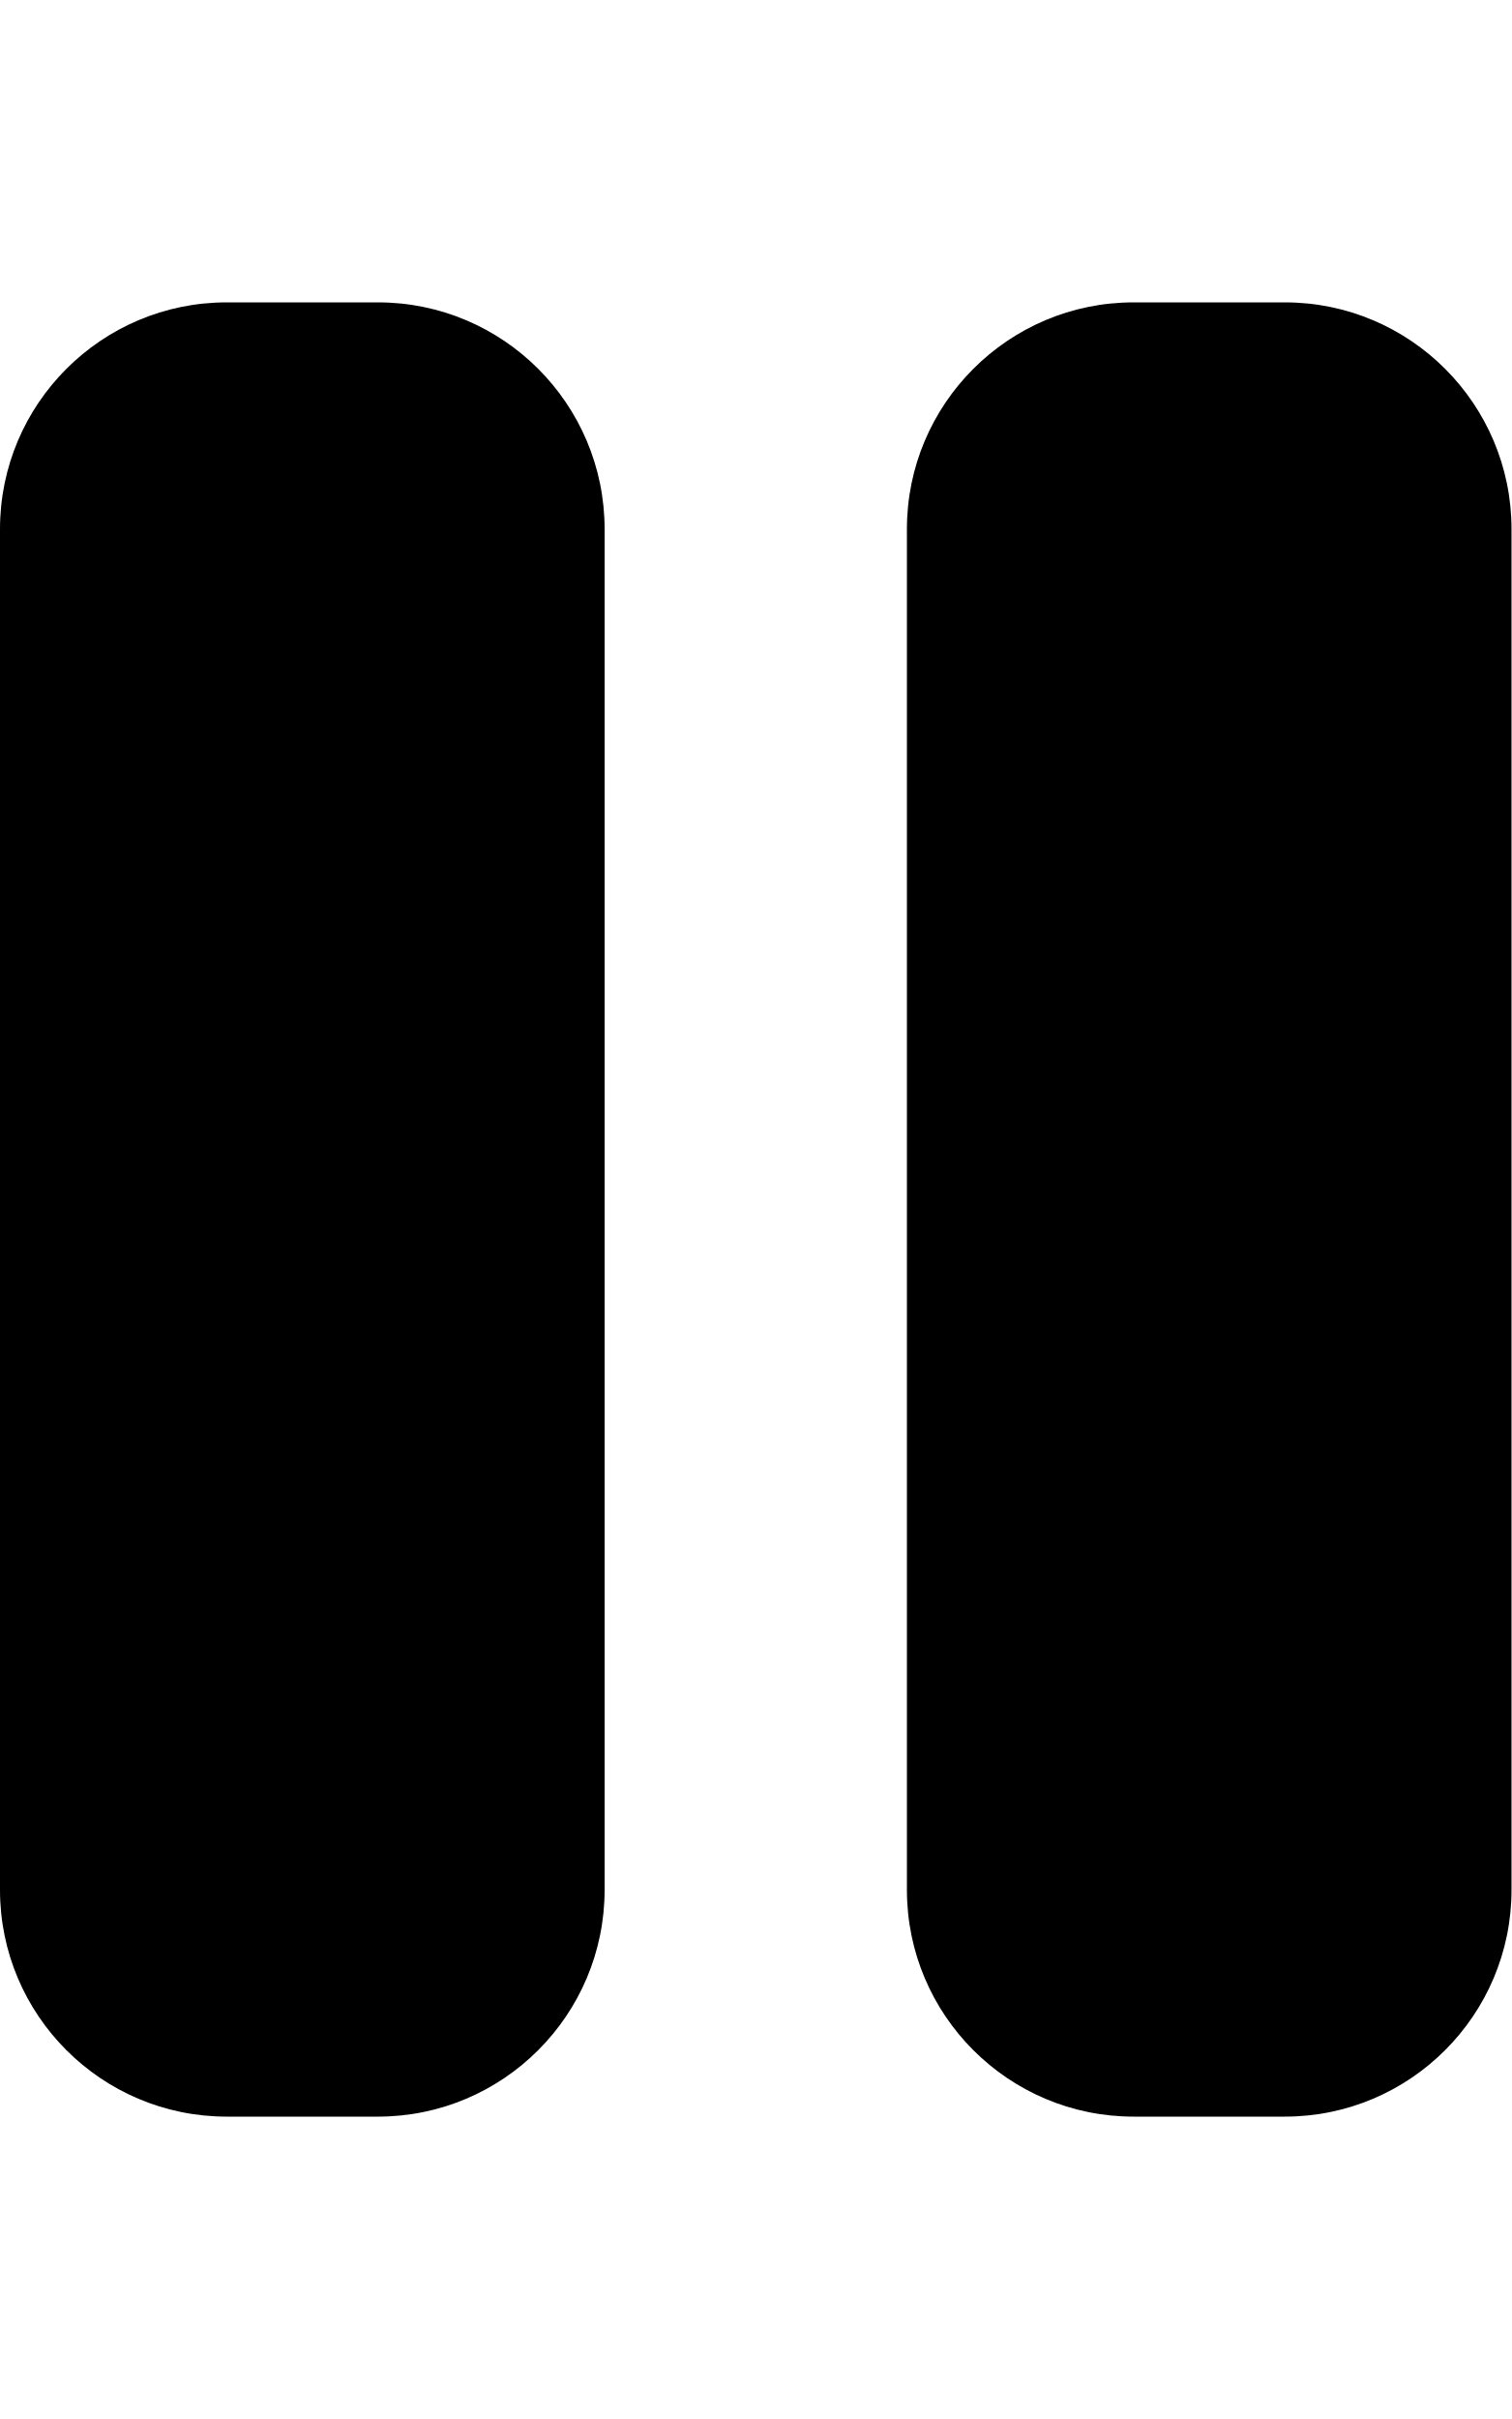
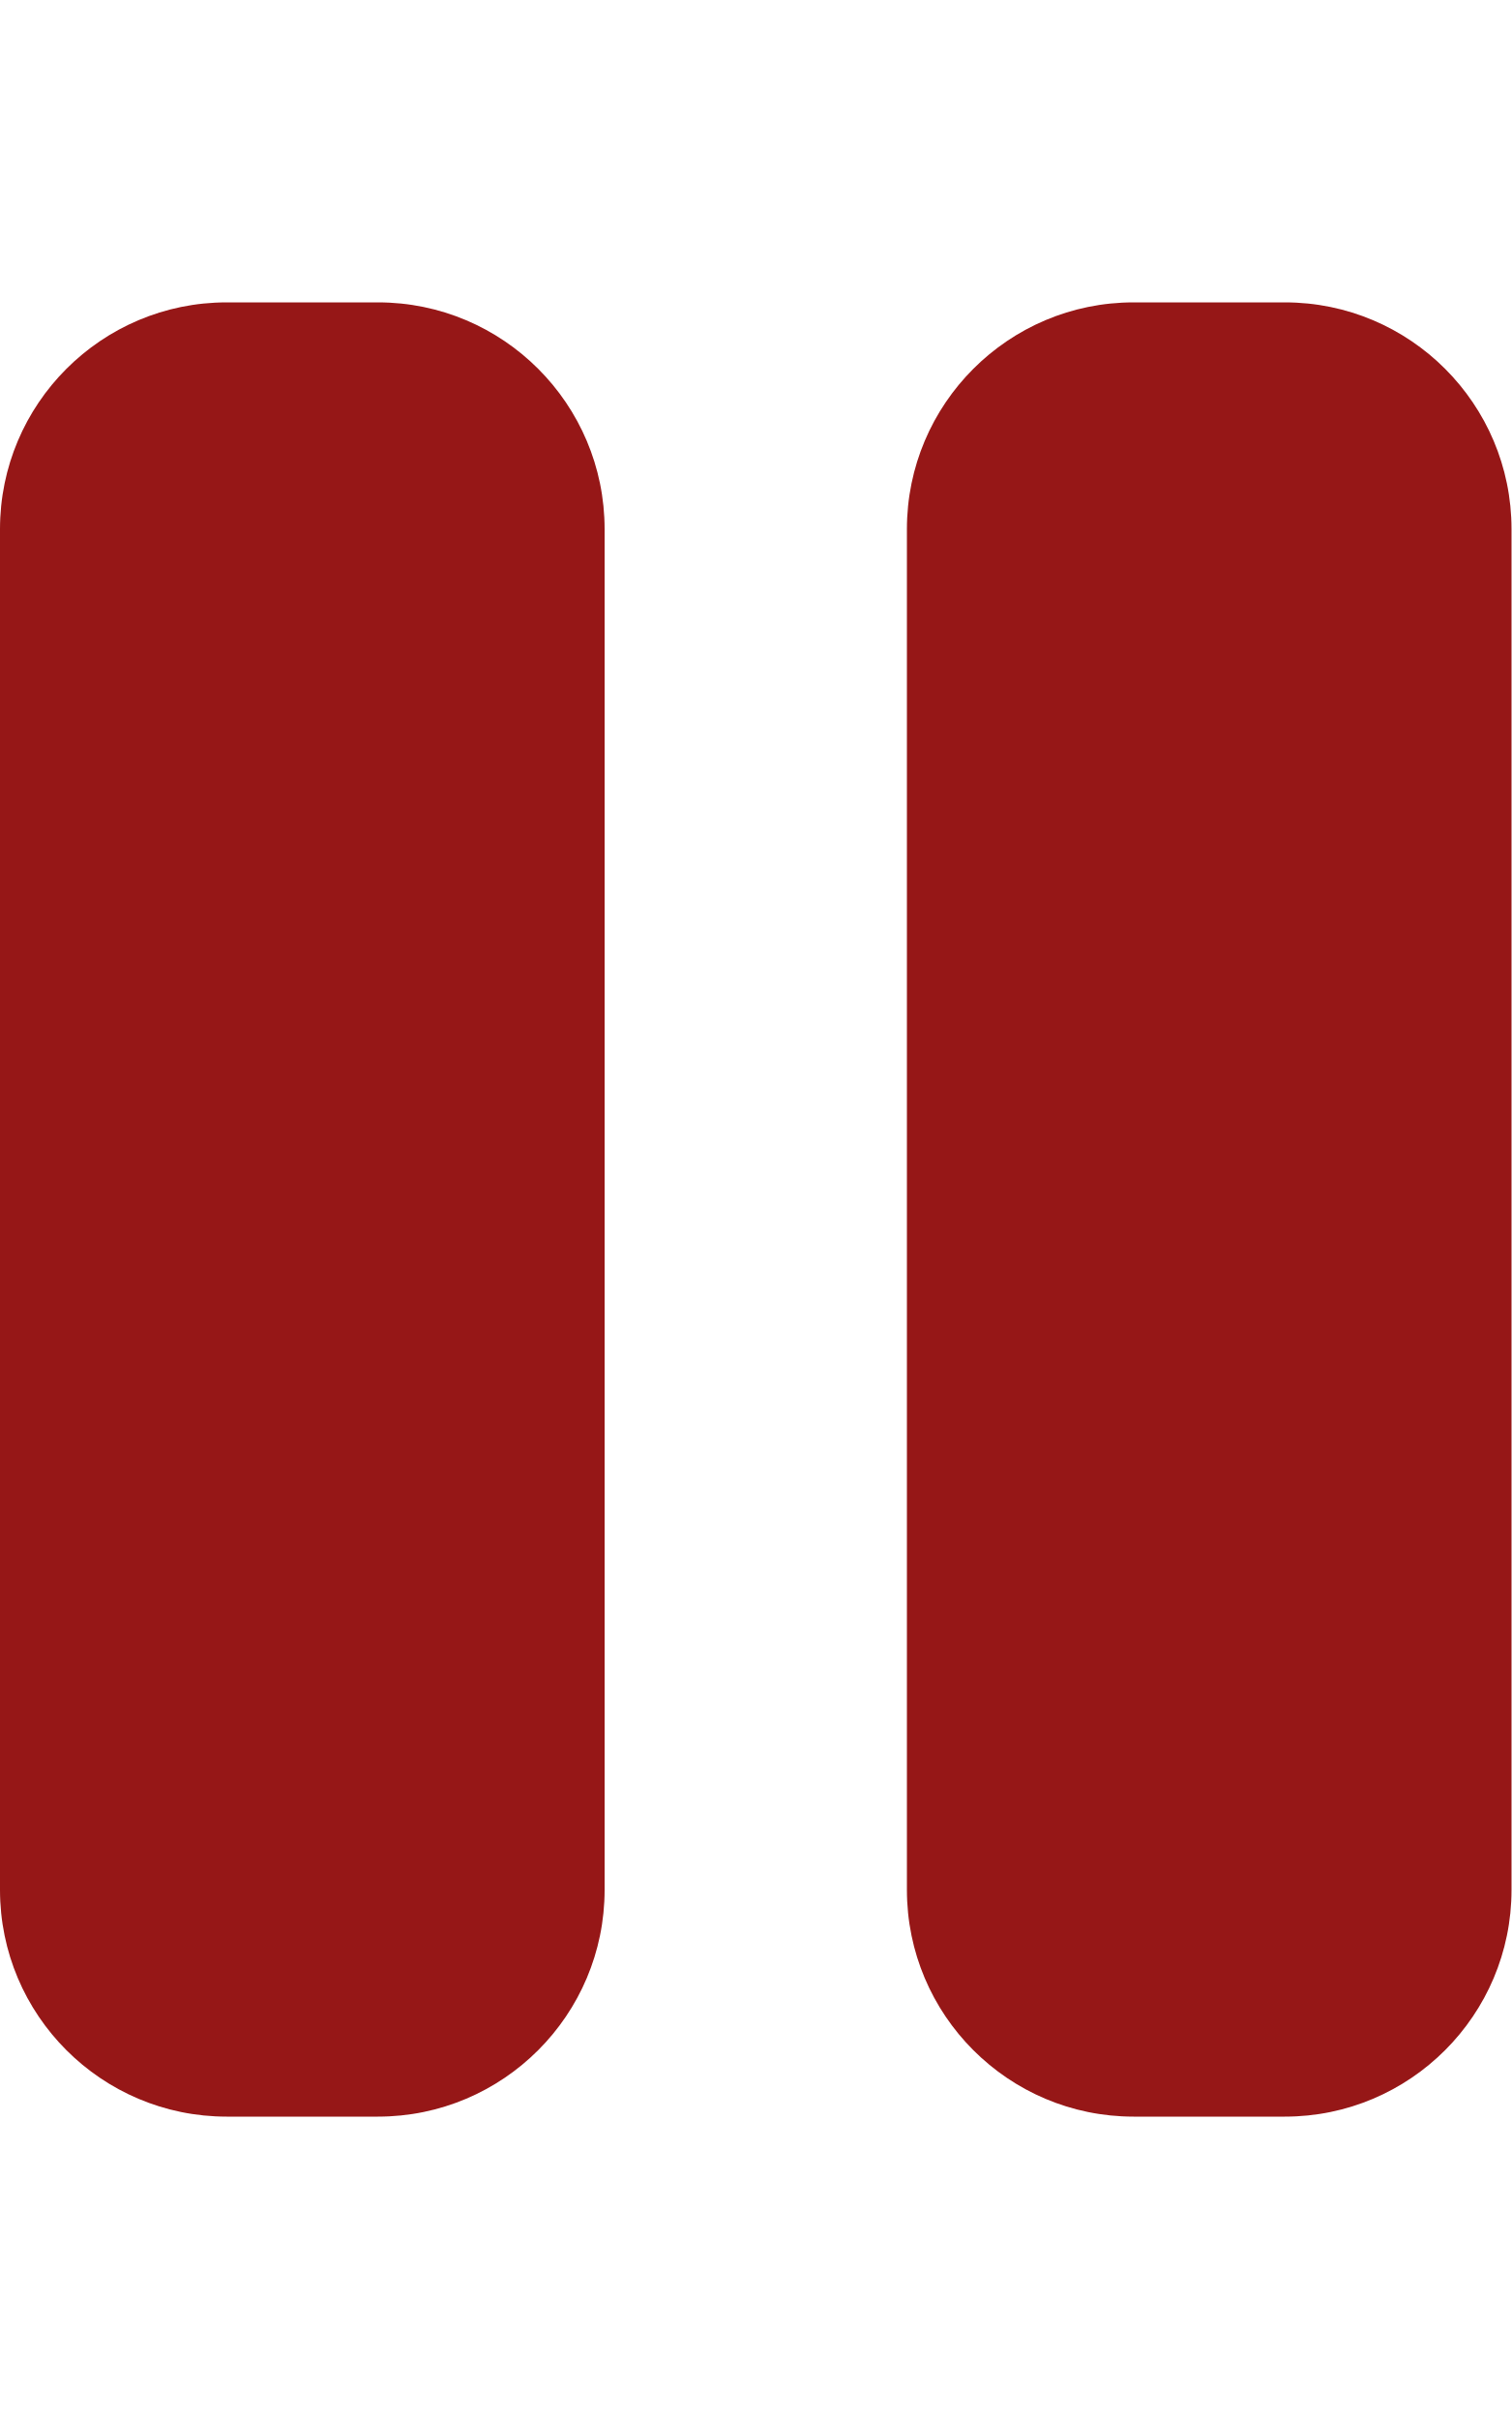
<svg xmlns="http://www.w3.org/2000/svg" viewBox="0 0 320 512">
-   <path d="M48 64C21.5 64 0 85.5 0 112V400c0 26.5 21.5 48 48 48H80c26.5 0 48-21.5 48-48V112c0-26.5-21.5-48-48-48H48zm192 0c-26.5 0-48 21.5-48 48V400c0 26.5 21.5 48 48 48h32c26.5 0 48-21.5 48-48V112c0-26.5-21.5-48-48-48H240z" />
+   <path d="M48 64C21.5 64 0 85.5 0 112V400c0 26.5 21.5 48 48 48H80c26.5 0 48-21.5 48-48V112c0-26.5-21.5-48-48-48H48zm192 0c-26.5 0-48 21.5-48 48V400c0 26.5 21.5 48 48 48h32c26.5 0 48-21.5 48-48V112c0-26.5-21.5-48-48-48H240z" fill="#961717" />
</svg>
